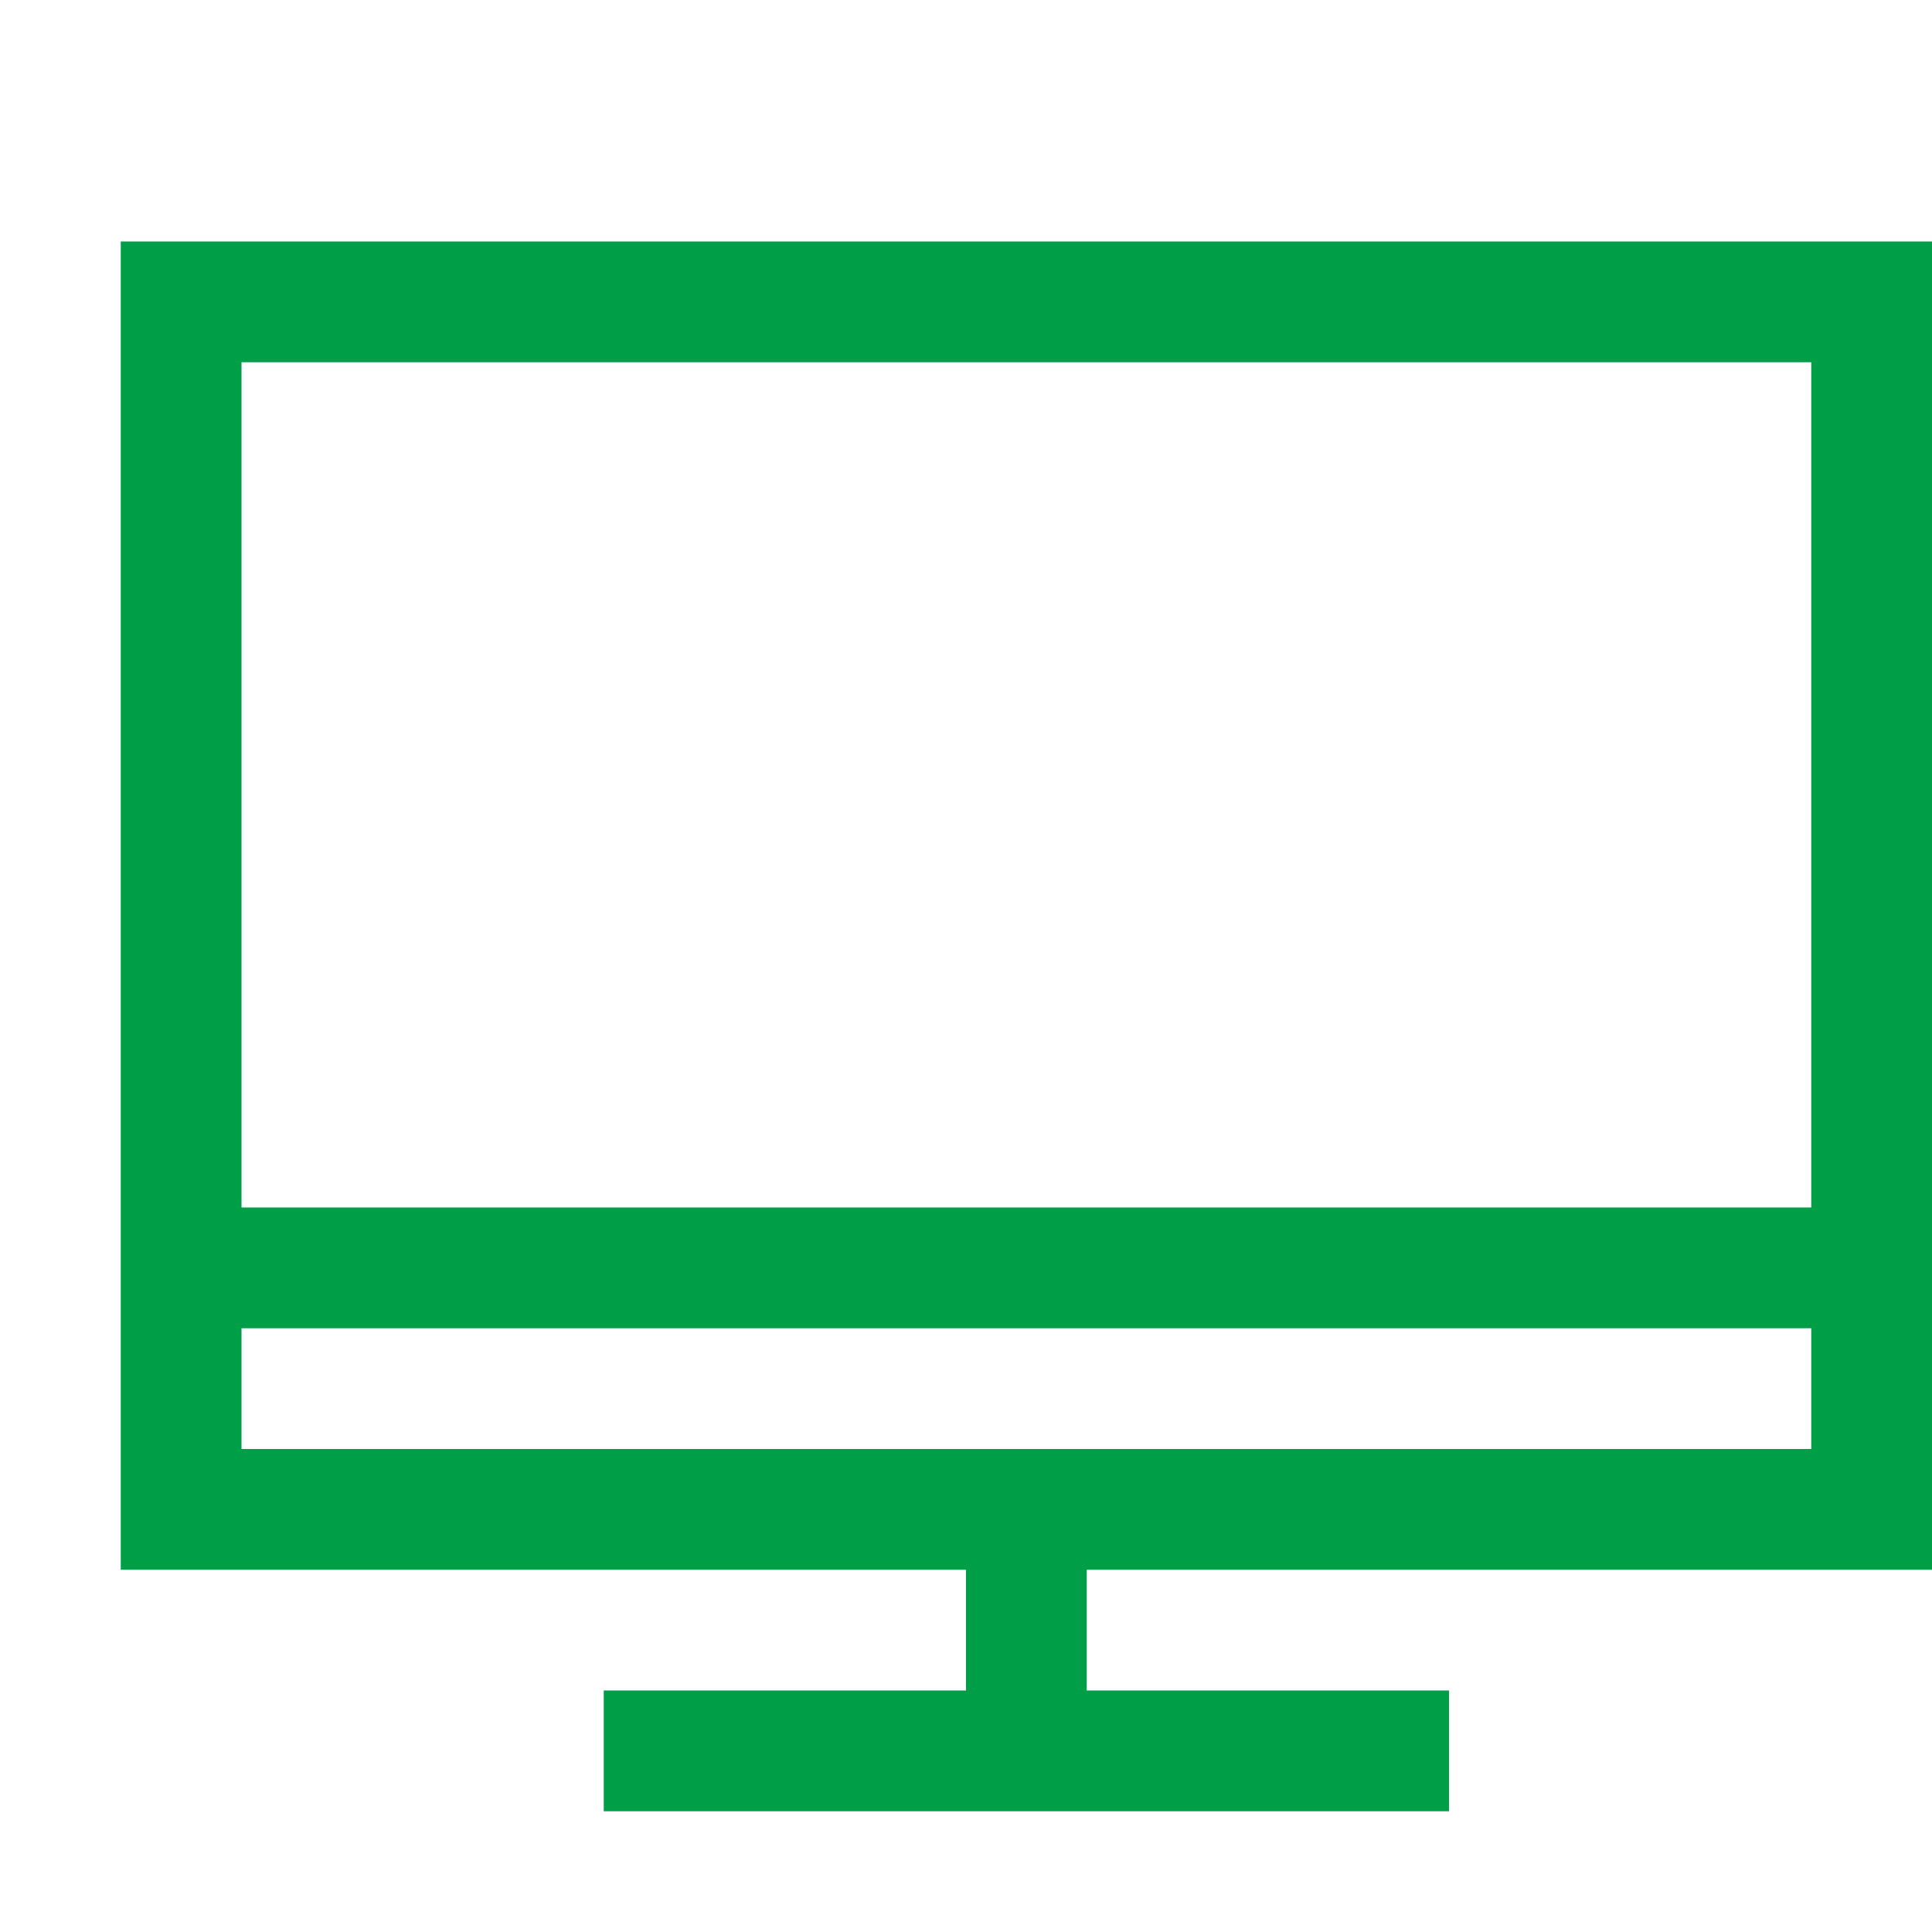
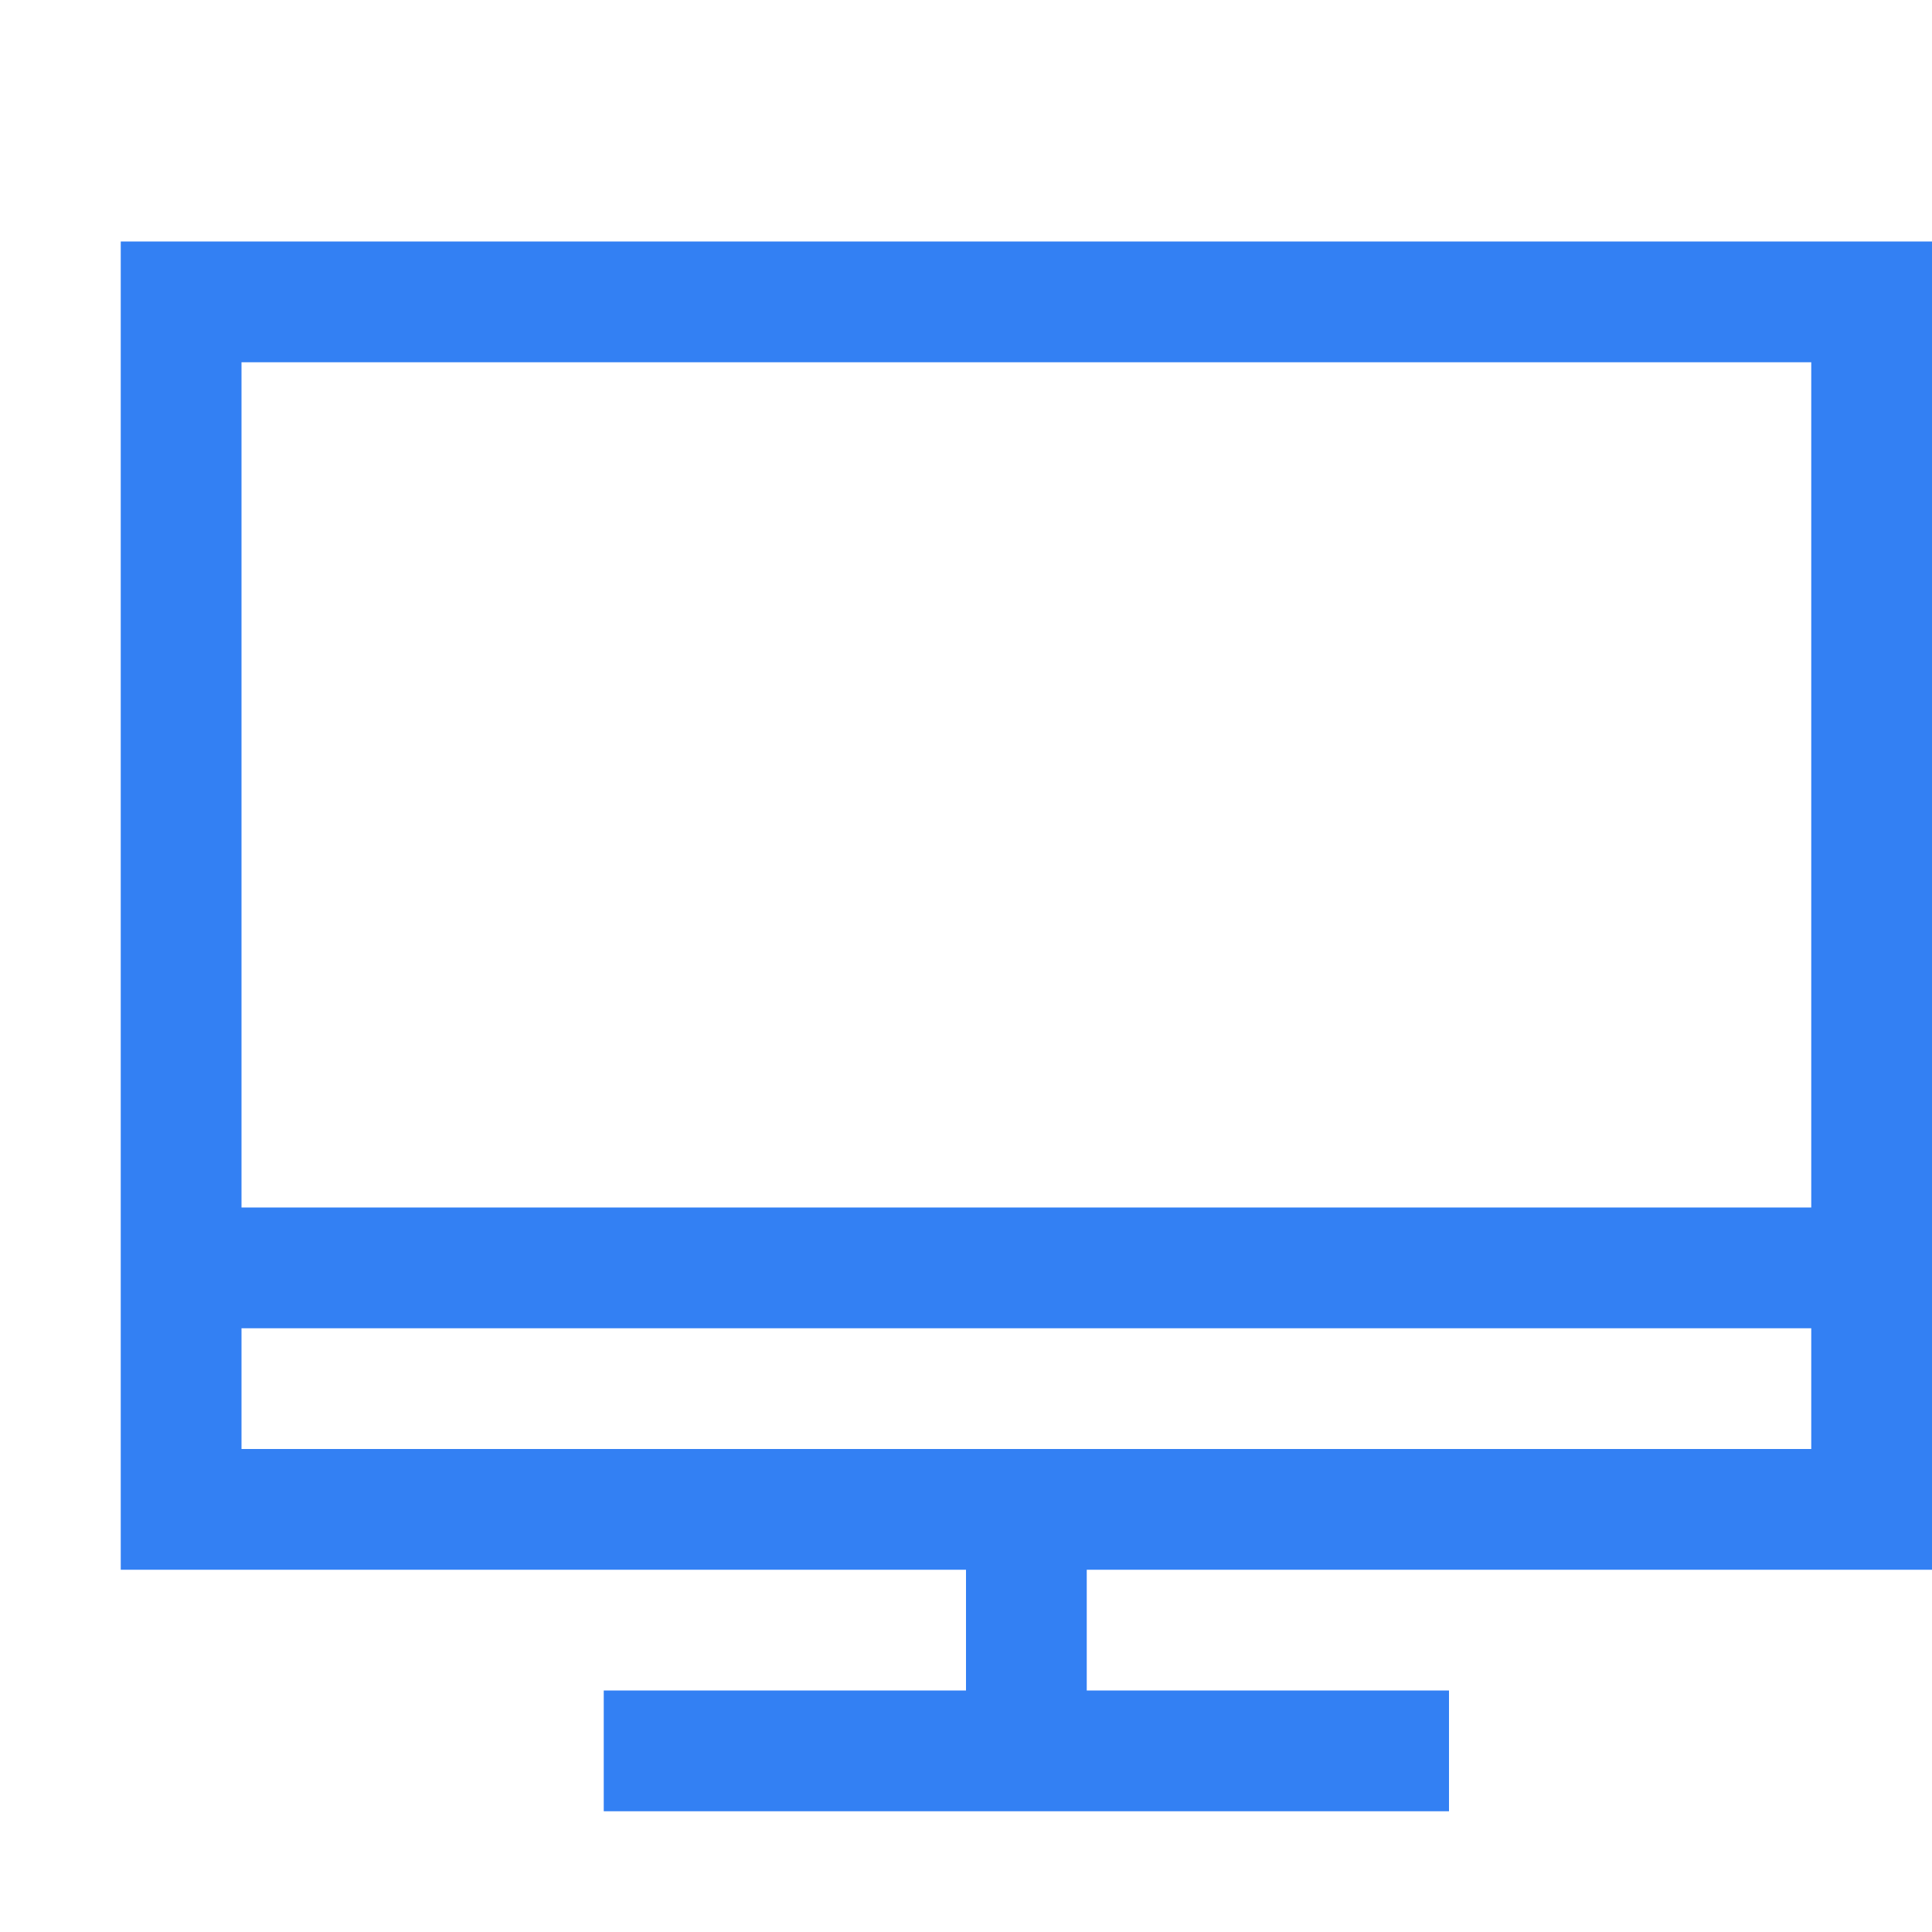
- <svg xmlns="http://www.w3.org/2000/svg" class="styles__StyledSVGIconPathComponent-sc-16fsqc8-0 AORKg svg-icon-path-icon fill" fill="#019e48" viewBox="0 0 32 32" width="20" height="20">
+ <svg xmlns="http://www.w3.org/2000/svg" class="styles__StyledSVGIconPathComponent-sc-16fsqc8-0 AORKg svg-icon-path-icon fill" fill="#3380F3" viewBox="0 0 32 32" width="20" height="20">
  <defs data-reactroot="" />
  <g>
    <path d="M32 26v-22h-30v22h14v2h-6v2h14v-2h-6v-2h14zM4 6h26v14h-26v-14zM4 24v-2h26v2h-26z" />
  </g>
</svg>
